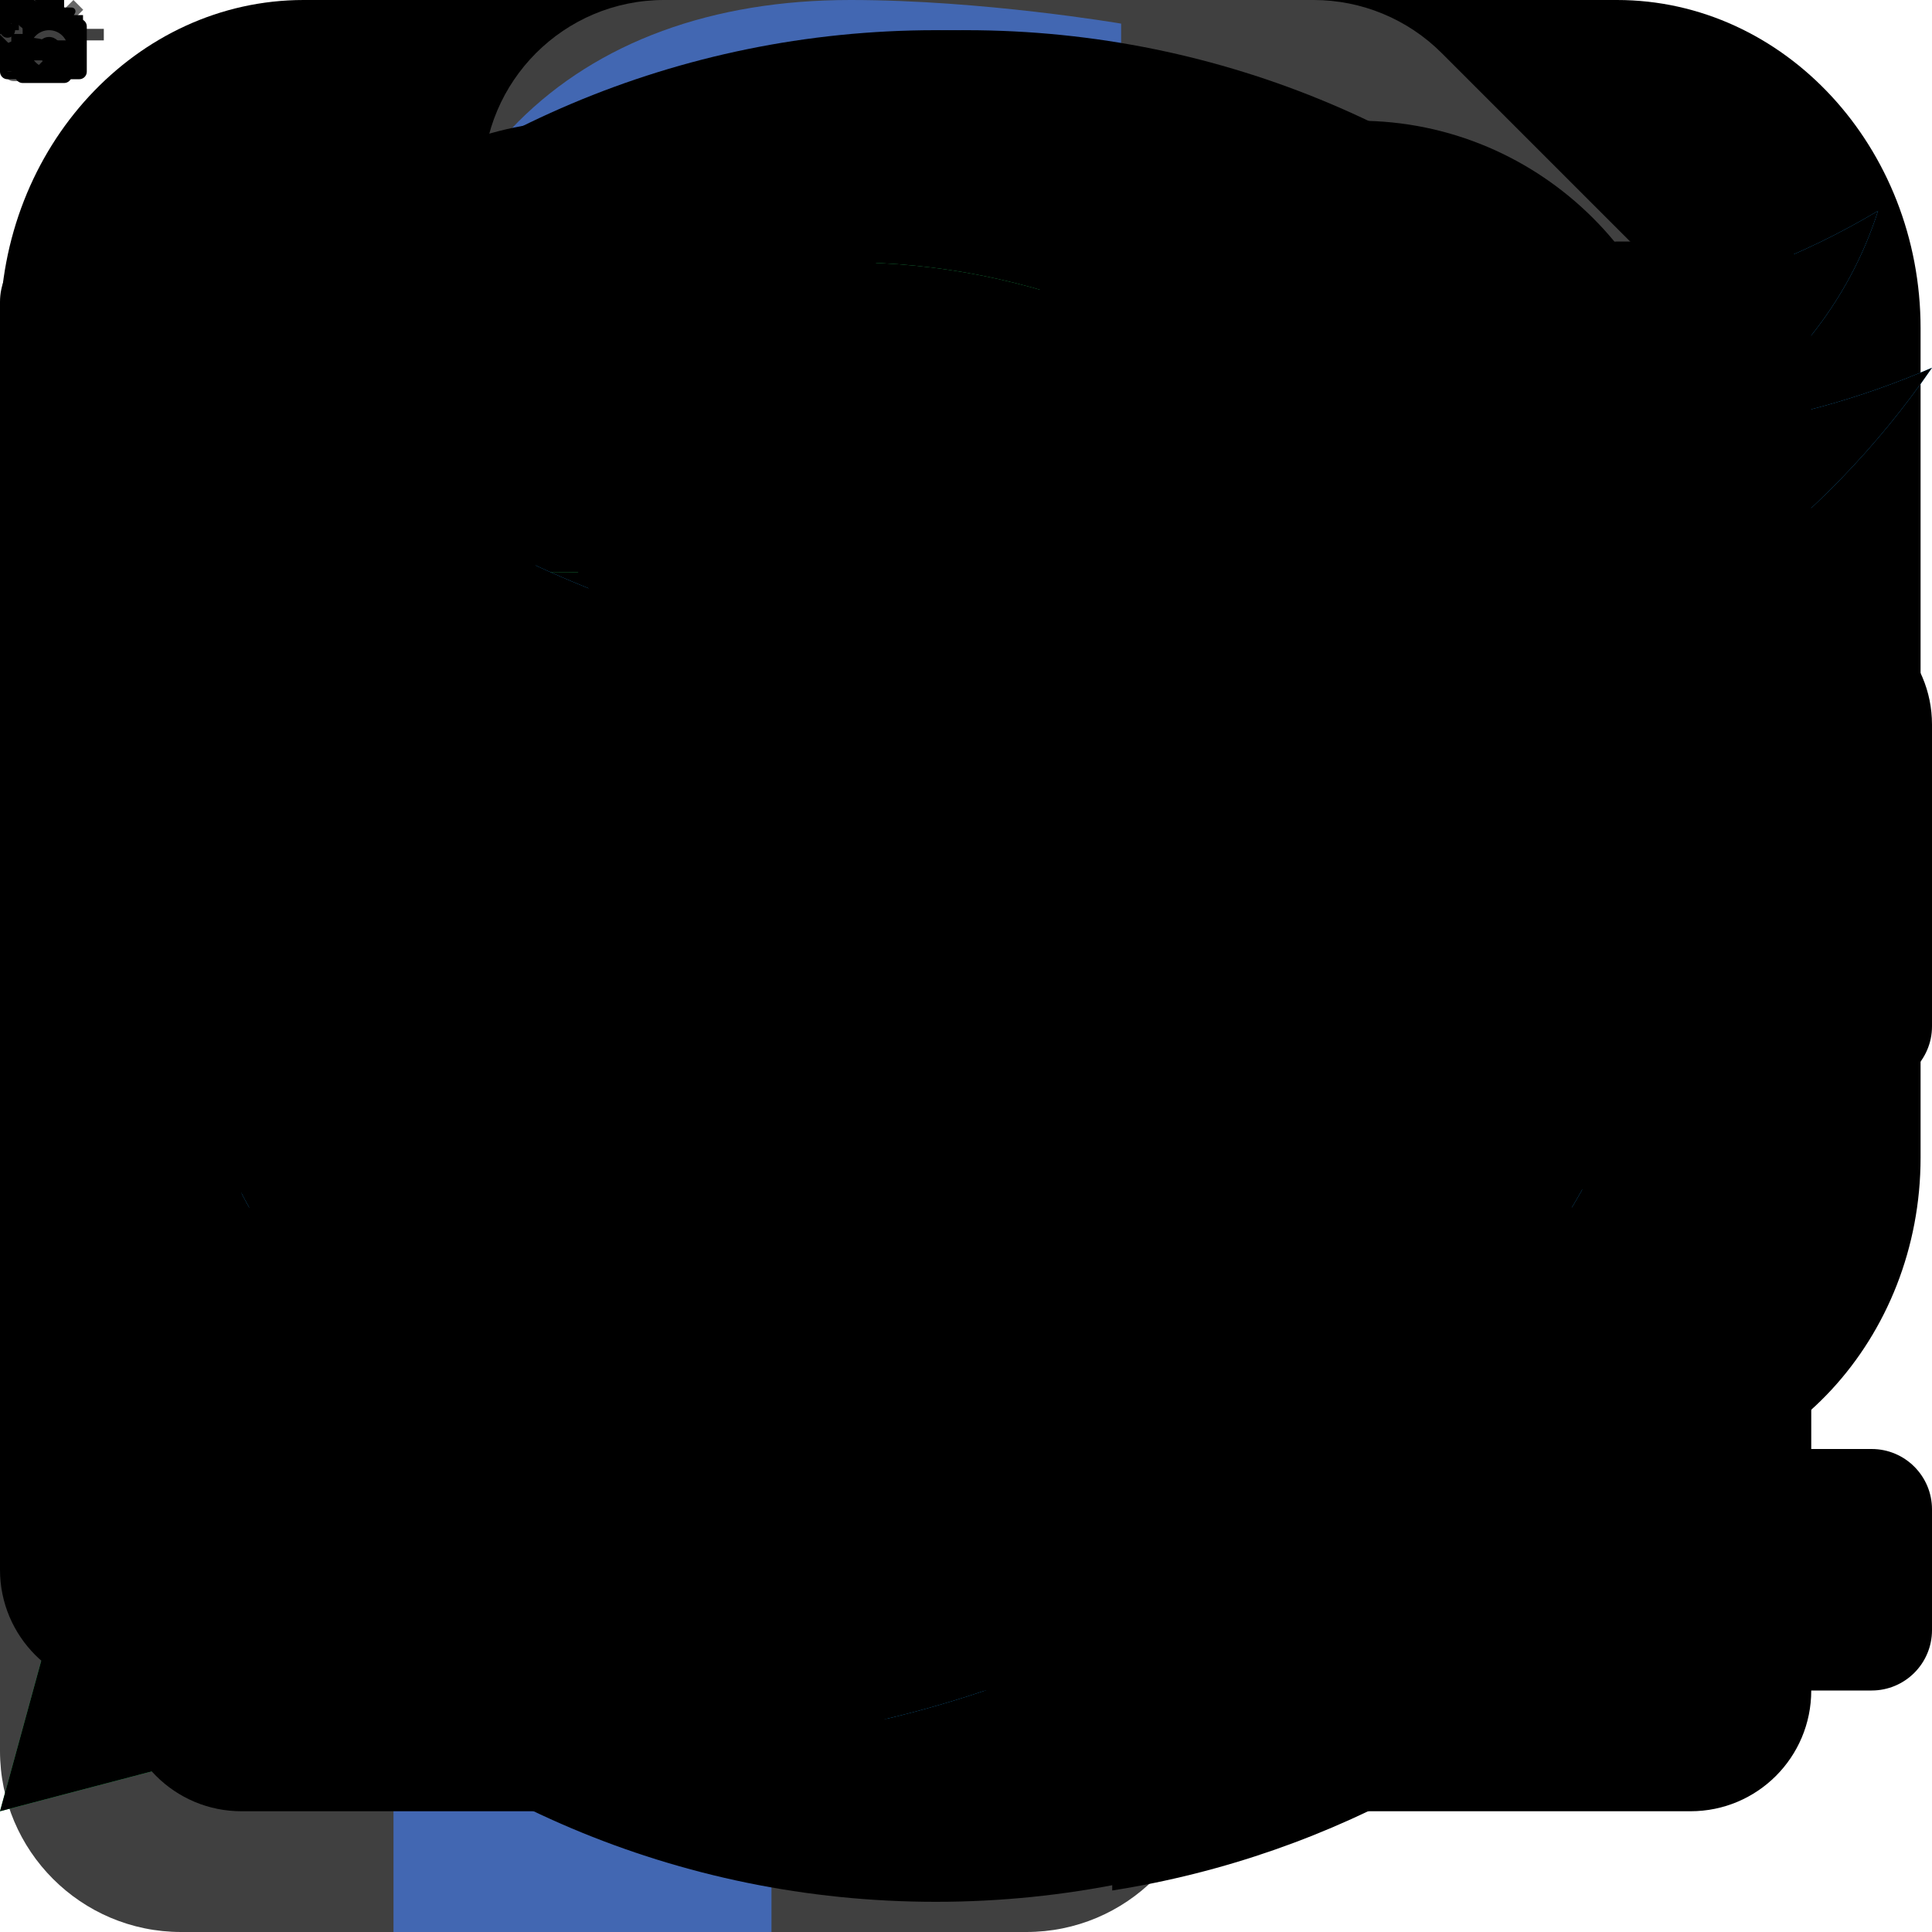
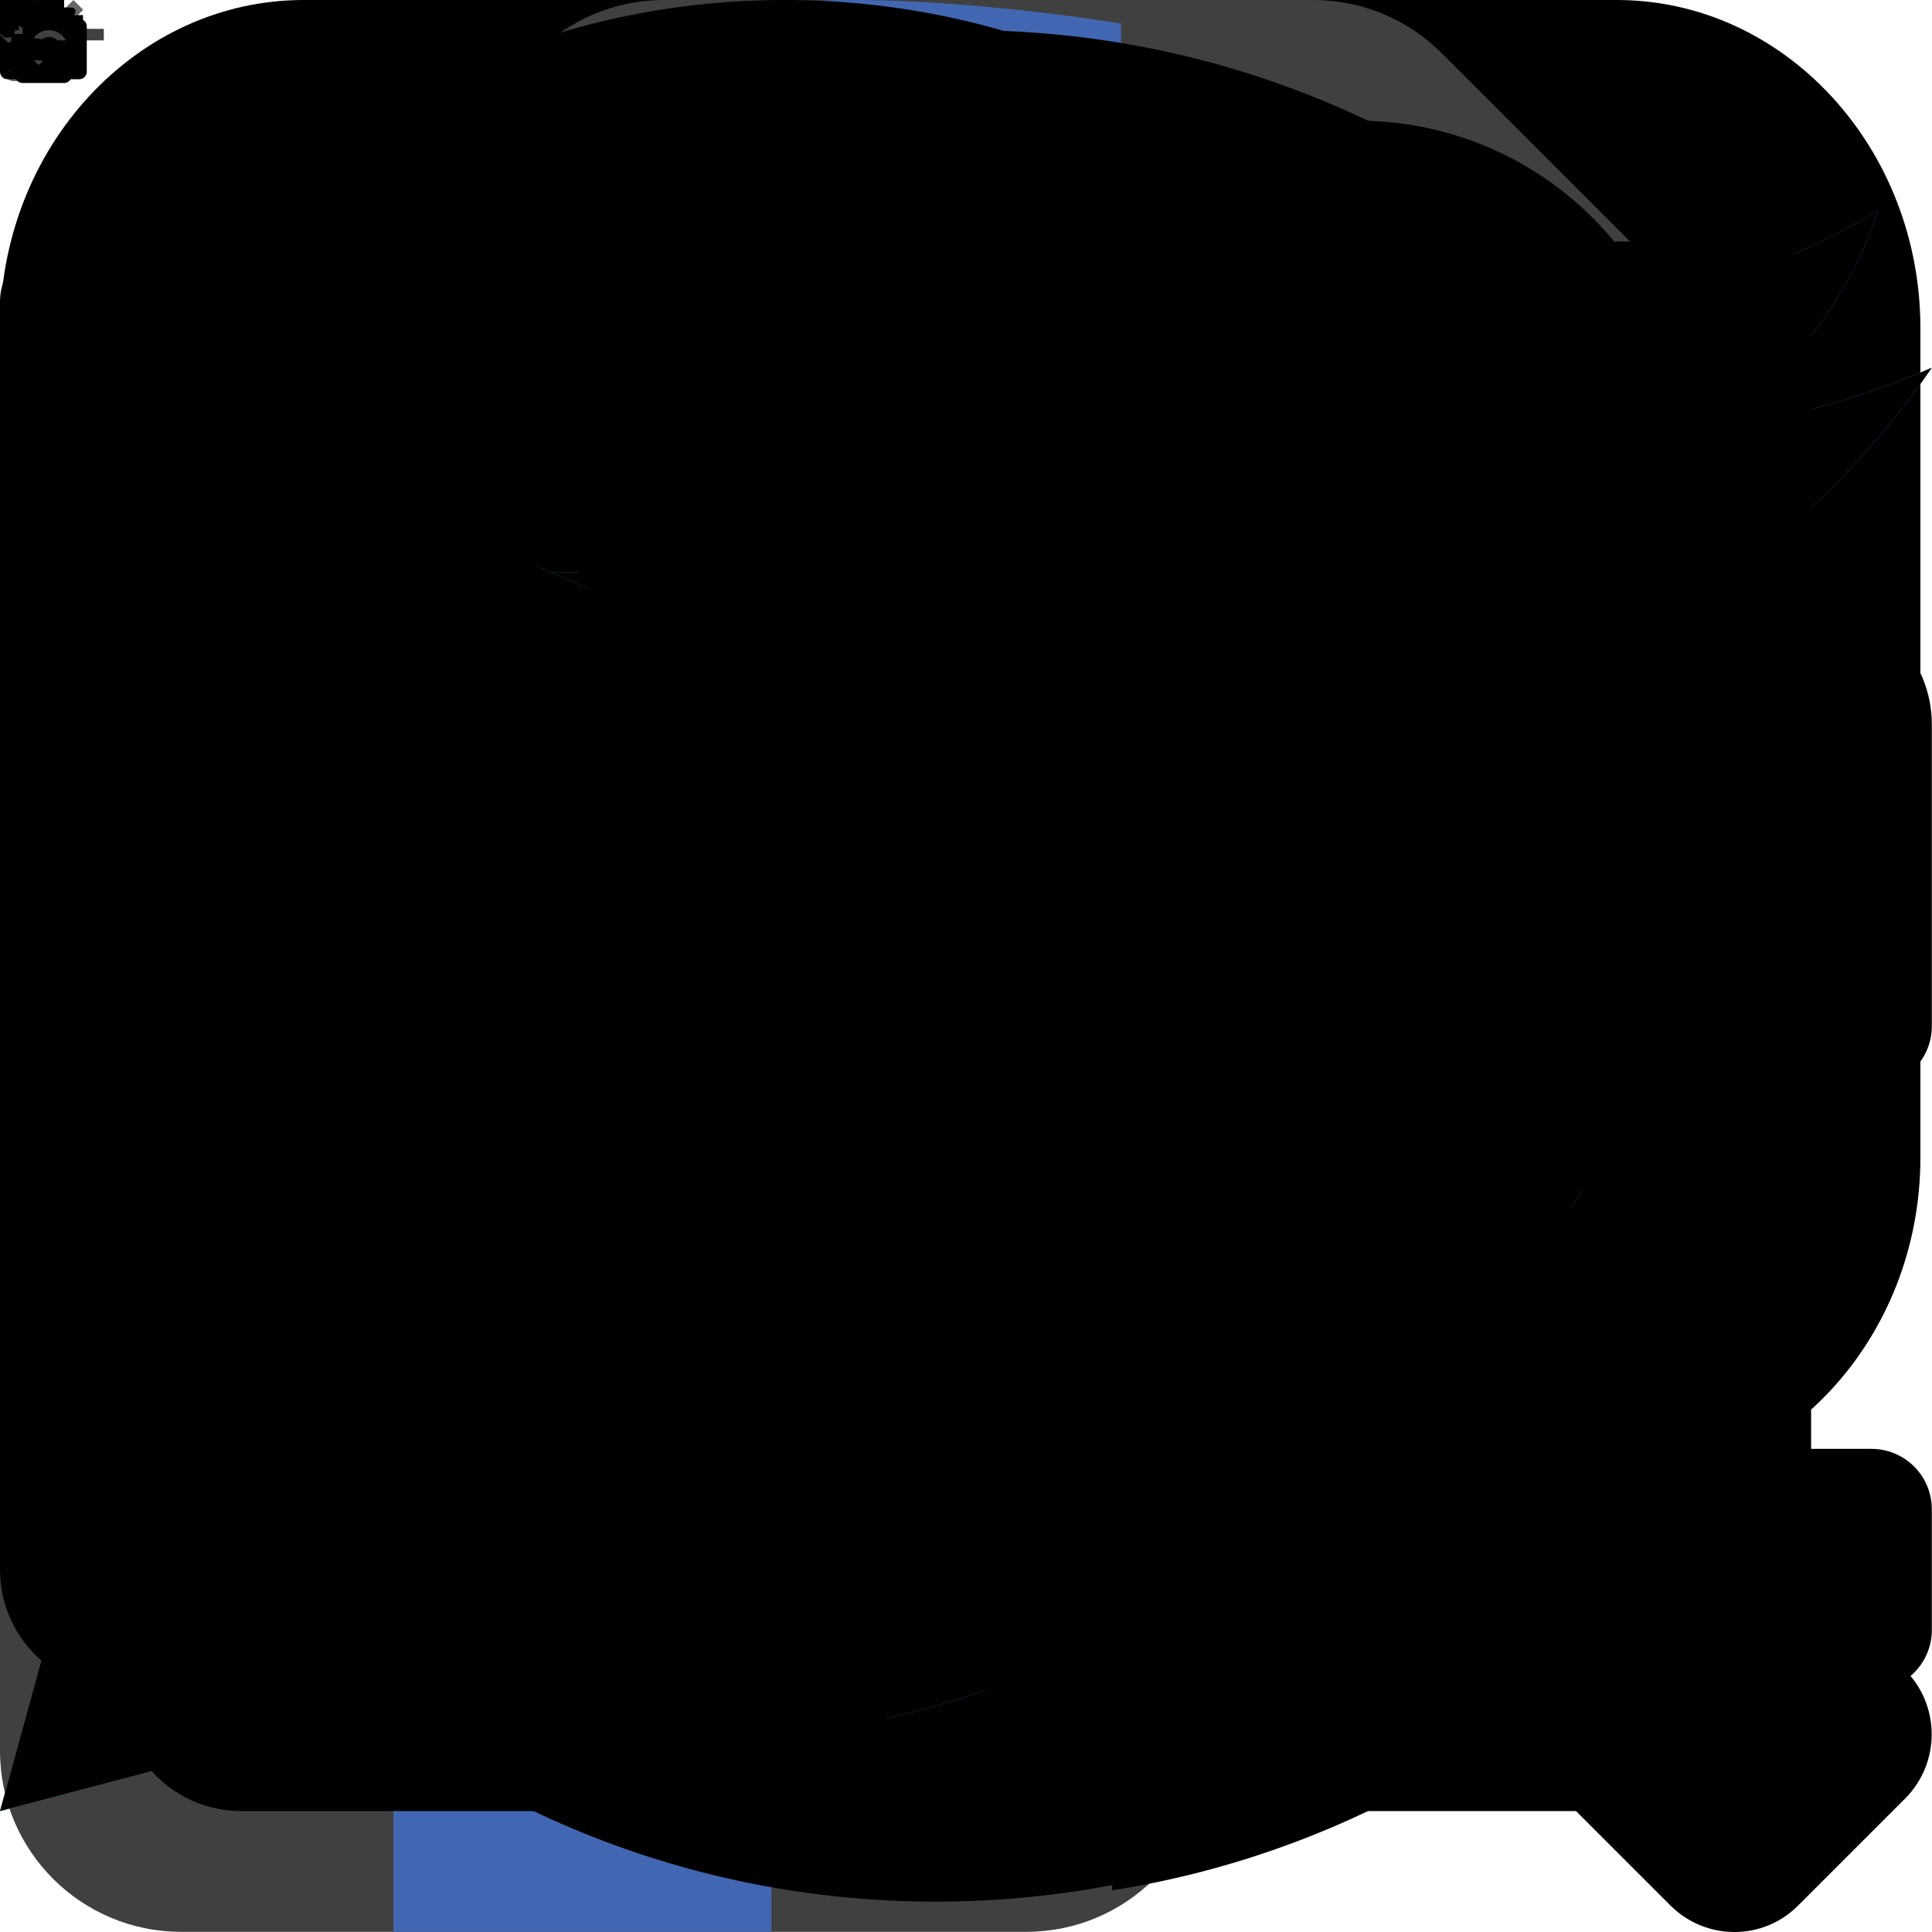
<svg xmlns="http://www.w3.org/2000/svg">
  <path id="pencil" d="M3,17.25V21H6.75L17.81,9.94,14.06,6.19ZM20.71,7.04a1,1,0,0,0,0-1.41L18.37,3.29a1,1,0,0,0-1.41,0L15.13,5.12l3.75,3.75,1.83-1.83Z" transform="translate(-3 -2.998)" />
  <path id="star" d="M12,17.27,18.18,21l-1.64-7.03L22,9.24l-7.19-.61L12,2,9.19,8.63,2,9.24l5.46,4.73L5.82,21Z" transform="translate(-2 -2)" />
  <path id="productIcon" d="M20,6H17.82A2.993,2.993,0,0,0,12.5,3.35l-.5.67-.5-.68A2.994,2.994,0,0,0,6.18,6H4A1.985,1.985,0,0,0,2.01,8L2,19a1.993,1.993,0,0,0,2,2H20a1.993,1.993,0,0,0,2-2V8A1.993,1.993,0,0,0,20,6ZM15,4a1,1,0,1,1-1,1A1,1,0,0,1,15,4ZM9,4A1,1,0,1,1,8,5,1,1,0,0,1,9,4ZM20,19H4V17H20Zm0-5H4V8H9.08L7,10.83,8.62,12,11,8.76,12,7.4l1,1.36L15.38,12,17,10.83,14.92,8H20Z" transform="translate(-2 -2)" />
  <path id="order" d="M7,18a2,2,0,1,0,2,2A2,2,0,0,0,7,18ZM1,2V4H3l3.6,7.59L5.25,14.04A1.933,1.933,0,0,0,5,15a2.006,2.006,0,0,0,2,2H19V15H7.42a.248.248,0,0,1-.25-.25l.03-.12L8.1,13h7.45a1.991,1.991,0,0,0,1.75-1.03l3.58-6.49A.977.977,0,0,0,21,5a1,1,0,0,0-1-1H5.21L4.27,2H1ZM17,18a2,2,0,1,0,2,2A2,2,0,0,0,17,18Z" transform="translate(-1 -2)" />
  <g id="categories" data-name="Group 320" transform="translate(2 0.734)">
    <g id="Group_321" data-name="Group 321" transform="translate(-110 -55)">
      <path id="" d="M3,9H1V20a1.993,1.993,0,0,0,2,2H17a1.993,1.993,0,0,0,2-2H3ZM18,5V3a1.993,1.993,0,0,0-2-2H12a1.993,1.993,0,0,0-2,2V5H5V16a1.993,1.993,0,0,0,2,2H21a1.993,1.993,0,0,0,2-2V5ZM12,3h4V5H12Zm0,12V8l5.5,3Z" transform="translate(107 53.266)" />
    </g>
  </g>
  <path id="report" d="M12,2A10,10,0,1,0,22,12,10,10,0,0,0,12,2Zm1,15H11V11h2Zm0-8H11V7h2Z" transform="translate(-2 -2)" />
  <path id="message" data-name="Union 11" d="M11.875,15.438H5.938l2.171-2.376h7.329a1.187,1.187,0,0,0,1.187-1.187V4.751h1.187A1.187,1.187,0,0,1,19,5.938v8.312a1.188,1.188,0,0,1-1.187,1.188H15.438V19ZM3.562,10.687H1.187A1.188,1.188,0,0,1,0,9.5V1.187A1.188,1.188,0,0,1,1.187,0H13.062a1.188,1.188,0,0,1,1.187,1.187V9.5a1.187,1.187,0,0,1-1.187,1.187H7.125L3.562,14.249Z" />
  <path id="profile" d="M18.147,12.159a7.21,7.21,0,0,0,.065-.907,7.211,7.211,0,0,0-.065-.907L20.1,8.819a.467.467,0,0,0,.111-.592l-1.85-3.2a.465.465,0,0,0-.564-.2l-2.3.925a6.76,6.76,0,0,0-1.564-.907l-.352-2.452A.451.451,0,0,0,13.123,2h-3.7a.451.451,0,0,0-.453.389L8.617,4.84a7.108,7.108,0,0,0-1.564.907l-2.3-.925a.451.451,0,0,0-.564.2l-1.85,3.2a.456.456,0,0,0,.111.592L4.4,10.346a7.338,7.338,0,0,0-.065.907,7.338,7.338,0,0,0,.065.907L2.446,13.686a.467.467,0,0,0-.111.592l1.85,3.2a.465.465,0,0,0,.564.2l2.3-.925a6.76,6.76,0,0,0,1.564.907l.352,2.452a.451.451,0,0,0,.453.389h3.7a.451.451,0,0,0,.453-.389l.352-2.452a7.109,7.109,0,0,0,1.564-.907l2.3.925a.451.451,0,0,0,.564-.2l1.85-3.2a.467.467,0,0,0-.111-.592Zm-6.875,2.332a3.238,3.238,0,1,1,3.238-3.238A3.242,3.242,0,0,1,11.273,14.491Z" transform="translate(-2.271 -2)" />
  <path id="logout" d="M12.444,3H10.556v9.444h1.889Zm4.562,2.049L15.665,6.391A6.536,6.536,0,0,1,18.111,11.5,6.611,6.611,0,1,1,7.326,6.381L5.994,5.049A8.492,8.492,0,1,0,20,11.5,8.436,8.436,0,0,0,17.006,5.049Z" transform="translate(-3 -3)" />
  <path id="addProduct" d="M16,8H14v3H11v2h3v3h2V13h3V11H16ZM15,3a9,9,0,1,0,9,9A9.014,9.014,0,0,0,15,3Zm0,16a7,7,0,1,1,7-7A7.008,7.008,0,0,1,15,19Z" transform="translate(-6 -3)" />
  <path id="visitShop" d="M20,4H4V6H20Zm1,10V12L20,7H4L3,12v2H4v6H14V14h4v6h2V14Zm-9,4H6V14h6Z" transform="translate(-3 -4)" />
  <g id="chipDelete" data-name="Icon / Cancel / Filled" opacity="0.5">
    <rect id="Box" />
    <path id="Icon_Cancel_Dark" data-name="Icon / Cancel / Dark" d="M151.389-13.6l-.989.989-2.511-2.511-2.511,2.511-.989-.989,2.511-2.511-2.511-2.511.989-.989,2.511,2.511,2.511-2.511.989.989-2.511,2.511Zm-3.5-9.511a7,7,0,0,0-7,7,7,7,0,0,0,7,7,7,7,0,0,0,7-7,7,7,0,0,0-7-7Z" transform="translate(-140.889 23.111)" fill-rule="evenodd" />
  </g>
  <path id="times" d="M19,6.41,17.59,5,12,10.59,6.41,5,5,6.41,10.59,12,5,17.59,6.41,19,12,13.41,17.59,19,19,17.59,13.41,12Z" transform="translate(-5 -5)" />
  <path id="arrowDown" d="M19.459,0,11.025,8.416,2.591,0,0,2.591,11.025,13.616,22.05,2.591Z" fill="rgba(0,0,0,0.6)" />
  <path id="mapPlace" d="M12,2A7,7,0,0,0,5,9c0,5.25,7,13,7,13s7-7.75,7-13A7,7,0,0,0,12,2Zm0,9.5A2.5,2.5,0,1,1,14.5,9,2.5,2.5,0,0,1,12,11.5Z" transform="translate(-5 -2)" />
  <path id="copy" d="M16,1H4A2.006,2.006,0,0,0,2,3V17H4V3H16Zm3,4H8A2.006,2.006,0,0,0,6,7V21a2.006,2.006,0,0,0,2,2H19a2.006,2.006,0,0,0,2-2V7A2.006,2.006,0,0,0,19,5Zm0,16H8V7H19Z" transform="translate(-2 -1)" />
  <path id="email" d="M16.457,4H3.606a1.6,1.6,0,0,0-1.6,1.606L2,15.244A1.611,1.611,0,0,0,3.606,16.85h12.85a1.611,1.611,0,0,0,1.606-1.606V5.606A1.611,1.611,0,0,0,16.457,4Zm0,3.213-6.425,4.016L3.606,7.213V5.606l6.425,4.016,6.425-4.016Z" fill="rgba(0,0,0,0.6)" transform="translate(-2 -4)" />
  <path id="phone" d="M5.694,8.8A11.276,11.276,0,0,0,10.6,13.7l1.638-1.638A.74.74,0,0,1,13,11.887a8.491,8.491,0,0,0,2.657.424.747.747,0,0,1,.744.744v2.6a.747.747,0,0,1-.744.744A12.653,12.653,0,0,1,3,3.744.747.747,0,0,1,3.744,3H6.349a.747.747,0,0,1,.744.744A8.456,8.456,0,0,0,7.518,6.4a.747.747,0,0,1-.186.759Z" fill="rgba(0,0,0,0.6)" transform="translate(-3 -3)" />
  <path id="visibilityOff" d="M12,7a5,5,0,0,1,5,5,4.853,4.853,0,0,1-.36,1.83l2.92,2.92A11.817,11.817,0,0,0,22.99,12a11.827,11.827,0,0,0-11-7.5,11.645,11.645,0,0,0-3.98.7l2.16,2.16A4.853,4.853,0,0,1,12,7ZM2,4.27,4.28,6.55l.46.46A11.8,11.8,0,0,0,1,12a11.822,11.822,0,0,0,15.38,6.66l.42.42L19.73,22,21,20.73,3.27,3ZM7.53,9.8l1.55,1.55A2.821,2.821,0,0,0,9,12a3,3,0,0,0,3,3,2.821,2.821,0,0,0,.65-.08l1.55,1.55A4.967,4.967,0,0,1,7.53,9.8Zm4.31-.78,3.15,3.15.02-.16a3,3,0,0,0-3-3Z" transform="translate(-1 -3)" />
  <path id="delete" d="M6.194,22.111A2.4,2.4,0,0,0,8.583,24.5h9.556a2.4,2.4,0,0,0,2.389-2.389V7.778H6.194Zm2.938-8.5,1.684-1.684,2.544,2.532,2.532-2.532,1.684,1.684-2.532,2.532,2.532,2.532-1.684,1.684-2.532-2.532-2.532,2.532L9.145,18.671l2.532-2.532Zm8.409-9.412L16.347,3H10.375L9.181,4.194H5V6.583H21.722V4.194Z" transform="translate(-5 -3)" fill="rgba(0,0,0,0.6)" />
  <path id="rightArrow" d="M10,6,8.59,7.41,13.17,12,8.59,16.59,10,18l6-6Z" transform="translate(-8.59 -6)" />
  <path id="leftArrow" d="M15.41,16.09,10.83,11.5l4.58-4.59L14,5.5l-6,6,6,6Z" transform="translate(-8 -5.5)" />
  <path id="backSpace" d="M30.512,13.642H8.854l5.472-5.487L12.171,6,3,15.171l9.171,9.171,2.155-2.155L8.854,16.7H30.512Z" transform="translate(-3 -6)" fill="#404040" />
  <path id="camera" d="M3,4V1H5V4H8V6H5V9H3V6H0V4Zm3,6V7H9V4h7l1.83,2H21a2.006,2.006,0,0,1,2,2V20a2.006,2.006,0,0,1-2,2H5a2.006,2.006,0,0,1-2-2V10Zm7,9a5,5,0,1,0-5-5A5,5,0,0,0,13,19ZM9.8,14A3.2,3.2,0,1,0,13,10.8,3.2,3.2,0,0,0,9.8,14Z" transform="translate(0 -1)" />
  <path id="verticalElipsis" d="M12,8a2,2,0,1,0-2-2A2.006,2.006,0,0,0,12,8Zm0,2a2,2,0,1,0,2,2A2.006,2.006,0,0,0,12,10Zm0,6a2,2,0,1,0,2,2A2.006,2.006,0,0,0,12,16Z" transform="translate(-10 -4)" />
  <path id="globe" d="M248 8C111.03 8 0 119.03 0 256s111.03 248 248 248 248-111.03 248-248S384.97 8 248 8zm160 215.5v6.93c0 5.87-3.32 11.24-8.57 13.86l-15.39 7.7a15.485 15.485 0 0 1-15.53-.97l-18.21-12.14a15.52 15.52 0 0 0-13.5-1.81l-2.65.88c-9.7 3.23-13.66 14.79-7.99 23.3l13.24 19.86c2.87 4.31 7.71 6.9 12.89 6.9h8.21c8.56 0 15.5 6.94 15.5 15.5v11.34c0 3.35-1.09 6.62-3.1 9.3l-18.74 24.98c-1.42 1.9-2.39 4.1-2.83 6.43l-4.3 22.83c-.62 3.29-2.29 6.29-4.76 8.56a159.608 159.608 0 0 0-25 29.16l-13.03 19.55a27.756 27.756 0 0 1-23.09 12.36c-10.51 0-20.12-5.94-24.82-15.34a78.902 78.902 0 0 1-8.33-35.29V367.5c0-8.56-6.94-15.5-15.5-15.5h-25.88c-14.49 0-28.38-5.76-38.63-16a54.659 54.659 0 0 1-16-38.63v-14.06c0-17.19 8.1-33.38 21.85-43.7l27.58-20.69a54.663 54.663 0 0 1 32.78-10.93h.89c8.48 0 16.85 1.97 24.43 5.77l14.72 7.36c3.68 1.84 7.93 2.14 11.83.84l47.31-15.77c6.33-2.11 10.6-8.03 10.6-14.7 0-8.56-6.94-15.5-15.5-15.5h-10.09c-4.11 0-8.05-1.63-10.96-4.54l-6.92-6.92a15.493 15.493 0 0 0-10.96-4.54H199.5c-8.56 0-15.5-6.94-15.5-15.5v-4.4c0-7.11 4.84-13.31 11.74-15.04l14.45-3.61c3.74-.94 7-3.23 9.14-6.44l8.08-12.11c2.87-4.31 7.71-6.9 12.89-6.9h24.21c8.56 0 15.5-6.94 15.5-15.5v-21.7C359.23 71.63 422.86 131.02 441.93 208H423.5c-8.56 0-15.5 6.94-15.5 15.5z" />
  <path id="plusSign" d="M416 208H272V64c0-17.67-14.33-32-32-32h-32c-17.67 0-32 14.33-32 32v144H32c-17.67 0-32 14.33-32 32v32c0 17.67 14.33 32 32 32h144v144c0 17.67 14.33 32 32 32h32c17.67 0 32-14.33 32-32V304h144c17.67 0 32-14.33 32-32v-32c0-17.67-14.33-32-32-32z" />
  <g id="bigCheckBox">
    <path d="m159.988 318.582c-3.988 4.012-9.43 6.25-15.082 6.25s-11.094-2.238-15.082-6.25l-120.449-120.469c-12.5-12.5-12.5-32.77 0-45.246l15.082-15.086c12.504-12.5 32.75-12.5 45.25 0l75.199 75.203 203.199-203.203c12.504-12.5 32.77-12.5 45.25 0l15.082 15.086c12.5 12.5 12.5 32.766 0 45.246zm0 0" />
  </g>
  <g id="followers">
    <path d="m197.573 188.379h-6.15c-35.801 0-65.108 28.328-66.681 63.748h139.512c-1.577-35.416-30.883-63.748-66.681-63.748z" />
    <path d="m428.513 0h-348.031c-44.366 0-80.461 39.036-80.461 87.019v219.758c0 47.982 36.095 87.018 80.461 87.018h104.492l56.241 107.171c2.591 4.937 7.706 8.03 13.282 8.03s10.691-3.093 13.282-8.03l56.241-107.171h104.492c44.366 0 80.461-39.036 80.461-87.018v-219.758c.001-47.983-36.094-87.019-80.46-87.019zm-161.193 282.128h-145.645c-14.888 0-27-12.112-27-27 0-40.134 24.565-74.635 59.448-89.266-10.311-10.331-16.695-24.581-16.695-40.295 0-31.468 25.601-57.07 57.069-57.07s57.069 25.602 57.069 57.07c0 15.714-6.385 29.964-16.695 40.295 34.883 14.63 59.448 49.131 59.448 89.265.001 14.888-12.111 27.001-26.999 27.001zm129.796-24.774c0 6.353-7.742 9.529-15.485 9.529-7.742 0-15.485-3.177-15.485-9.529v-101.053l-5.758 3.574c-1.786 1.191-3.573 1.588-4.963 1.588-5.758 0-9.729-6.155-9.729-12.309 0-4.169 1.787-8.14 5.758-10.522l26.206-15.882c1.589-.993 3.574-1.39 5.758-1.39 6.353 0 13.698 3.772 13.698 9.728z" />
    <path d="m194.498 152.637c14.926 0 27.069-12.143 27.069-27.07 0-14.926-12.144-27.07-27.069-27.07s-27.069 12.144-27.069 27.07c-.001 14.927 12.143 27.07 27.069 27.07z" />
  </g>
  <path id="copyIcon" fill="rgba(64, 64, 64, 1)" d="M433.941 65.941l-51.882-51.882A48 48 0 0 0 348.118 0H176c-26.51 0-48 21.49-48 48v48H48c-26.51 0-48 21.49-48 48v320c0 26.51 21.49 48 48 48h224c26.51 0 48-21.49 48-48v-48h80c26.51 0 48-21.49 48-48V99.882a48 48 0 0 0-14.059-33.941zM266 464H54a6 6 0 0 1-6-6V150a6 6 0 0 1 6-6h74v224c0 26.51 21.49 48 48 48h96v42a6 6 0 0 1-6 6zm128-96H182a6 6 0 0 1-6-6V54a6 6 0 0 1 6-6h106v88c0 13.255 10.745 24 24 24h88v202a6 6 0 0 1-6 6zm6-256h-64V48h9.632c1.591 0 3.117.632 4.243 1.757l48.368 48.368a6 6 0 0 1 1.757 4.243V112z" />
  <g id="facebookIcon">
    <path fill="#4267B2" d="M279.14 288l14.22-92.66h-88.91v-60.13c0-25.35 12.42-50.06 52.24-50.06h40.42V6.26S260.43 0 225.36 0c-73.22 0-121.08 44.38-121.08 124.72v70.62H22.89V288h81.39v224h100.17V288z" />
  </g>
  <path id="facebookRoundIcon" d="M504 256C504 119 393 8 256 8S8 119 8 256c0 123.78 90.69 226.38 209.25 245V327.69h-63V256h63v-54.64c0-62.15 37-96.48 93.67-96.48 27.14 0 55.52 4.84 55.52 4.84v61h-31.28c-30.8 0-40.41 19.12-40.41 38.73V256h68.78l-11 71.69h-57.78V501C413.31 482.38 504 379.78 504 256z" />
  <path id="whatsappIcon" fill="#25D366" d="M380.9 97.1C339 55.1 283.2 32 223.9 32c-122.4 0-222 99.6-222 222 0 39.1 10.2 77.3 29.6 111L0 480l117.7-30.9c32.4 17.7 68.9 27 106.1 27h.1c122.3 0 224.1-99.6 224.1-222 0-59.3-25.2-115-67.1-157zm-157 341.6c-33.2 0-65.7-8.9-94-25.7l-6.7-4-69.8 18.3L72 359.2l-4.4-7c-18.5-29.4-28.2-63.3-28.2-98.2 0-101.7 82.8-184.5 184.6-184.5 49.3 0 95.6 19.2 130.4 54.1 34.8 34.9 56.2 81.2 56.1 130.5 0 101.8-84.9 184.6-186.6 184.6zm101.2-138.2c-5.5-2.8-32.8-16.2-37.9-18-5.1-1.9-8.8-2.8-12.5 2.8-3.7 5.6-14.3 18-17.6 21.8-3.2 3.7-6.5 4.2-12 1.4-32.6-16.3-54-29.1-75.5-66-5.7-9.8 5.7-9.1 16.3-30.3 1.8-3.7.9-6.9-.5-9.7-1.4-2.8-12.5-30.1-17.1-41.2-4.5-10.8-9.1-9.3-12.5-9.5-3.2-.2-6.9-.2-10.6-.2-3.7 0-9.7 1.4-14.8 6.9-5.1 5.6-19.4 19-19.4 46.3 0 27.3 19.9 53.7 22.6 57.4 2.8 3.7 39.1 59.7 94.8 83.8 35.2 15.2 49 16.5 66.6 13.9 10.7-1.6 32.8-13.4 37.4-26.4 4.6-13 4.6-24.1 3.2-26.4-1.3-2.5-5-3.9-10.5-6.6z" />
  <path id="whatsappIcon2" d="M380.9 97.1C339 55.1 283.2 32 223.9 32c-122.4 0-222 99.6-222 222 0 39.1 10.2 77.3 29.6 111L0 480l117.7-30.9c32.4 17.7 68.9 27 106.1 27h.1c122.3 0 224.1-99.6 224.1-222 0-59.3-25.2-115-67.1-157zm-157 341.6c-33.2 0-65.7-8.9-94-25.7l-6.7-4-69.8 18.3L72 359.2l-4.4-7c-18.5-29.4-28.2-63.3-28.2-98.2 0-101.7 82.8-184.5 184.6-184.5 49.3 0 95.6 19.2 130.4 54.1 34.8 34.9 56.2 81.2 56.1 130.5 0 101.8-84.9 184.6-186.6 184.6zm101.2-138.2c-5.5-2.8-32.8-16.2-37.9-18-5.1-1.9-8.8-2.8-12.5 2.8-3.7 5.6-14.3 18-17.6 21.8-3.2 3.7-6.5 4.2-12 1.4-32.6-16.3-54-29.1-75.5-66-5.7-9.8 5.7-9.1 16.3-30.3 1.8-3.7.9-6.9-.5-9.7-1.4-2.8-12.5-30.1-17.1-41.2-4.5-10.8-9.1-9.3-12.5-9.5-3.2-.2-6.9-.2-10.6-.2-3.7 0-9.7 1.4-14.8 6.9-5.1 5.6-19.4 19-19.4 46.3 0 27.3 19.9 53.7 22.6 57.4 2.8 3.7 39.1 59.7 94.8 83.8 35.2 15.2 49 16.5 66.6 13.9 10.7-1.6 32.8-13.4 37.4-26.4 4.6-13 4.6-24.1 3.2-26.4-1.3-2.5-5-3.9-10.5-6.6z" />
  <path id="twitterIcon" fill="#1DA1F2" d="M459.37 151.716c.325 4.548.325 9.097.325 13.645 0 138.72-105.583 298.558-298.558 298.558-59.452 0-114.68-17.219-161.137-47.106 8.447.974 16.568 1.299 25.34 1.299 49.055 0 94.213-16.568 130.274-44.832-46.132-.975-84.792-31.188-98.112-72.772 6.498.974 12.995 1.624 19.818 1.624 9.421 0 18.843-1.3 27.614-3.573-48.081-9.747-84.143-51.98-84.143-102.985v-1.299c13.969 7.797 30.214 12.67 47.431 13.319-28.264-18.843-46.781-51.005-46.781-87.391 0-19.492 5.197-37.36 14.294-52.954 51.655 63.675 129.3 105.258 216.365 109.807-1.624-7.797-2.599-15.918-2.599-24.04 0-57.828 46.782-104.934 104.934-104.934 30.213 0 57.502 12.67 76.67 33.137 23.715-4.548 46.456-13.32 66.599-25.34-7.798 24.366-24.366 44.833-46.132 57.827 21.117-2.273 41.584-8.122 60.426-16.243-14.292 20.791-32.161 39.308-52.628 54.253z" />
  <path id="twitterIcon2" d="M459.37 151.716c.325 4.548.325 9.097.325 13.645 0 138.72-105.583 298.558-298.558 298.558-59.452 0-114.68-17.219-161.137-47.106 8.447.974 16.568 1.299 25.34 1.299 49.055 0 94.213-16.568 130.274-44.832-46.132-.975-84.792-31.188-98.112-72.772 6.498.974 12.995 1.624 19.818 1.624 9.421 0 18.843-1.3 27.614-3.573-48.081-9.747-84.143-51.98-84.143-102.985v-1.299c13.969 7.797 30.214 12.67 47.431 13.319-28.264-18.843-46.781-51.005-46.781-87.391 0-19.492 5.197-37.36 14.294-52.954 51.655 63.675 129.3 105.258 216.365 109.807-1.624-7.797-2.599-15.918-2.599-24.04 0-57.828 46.782-104.934 104.934-104.934 30.213 0 57.502 12.67 76.67 33.137 23.715-4.548 46.456-13.32 66.599-25.34-7.798 24.366-24.366 44.833-46.132 57.827 21.117-2.273 41.584-8.122 60.426-16.243-14.292 20.791-32.161 39.308-52.628 54.253z" />
  <path id="dashboard" d="M332.8 320h38.4c6.4 0 12.8-6.4 12.8-12.8V172.8c0-6.4-6.4-12.8-12.8-12.8h-38.4c-6.4 0-12.8 6.4-12.8 12.8v134.4c0 6.4 6.4 12.8 12.8 12.8zm96 0h38.4c6.4 0 12.8-6.4 12.8-12.8V76.8c0-6.4-6.4-12.8-12.8-12.8h-38.4c-6.4 0-12.8 6.4-12.8 12.8v230.4c0 6.4 6.4 12.8 12.8 12.8zm-288 0h38.4c6.4 0 12.8-6.4 12.8-12.8v-70.4c0-6.4-6.4-12.8-12.8-12.8h-38.4c-6.4 0-12.8 6.4-12.8 12.8v70.4c0 6.4 6.4 12.8 12.8 12.8zm96 0h38.4c6.4 0 12.8-6.4 12.8-12.8V108.8c0-6.4-6.4-12.8-12.8-12.8h-38.4c-6.4 0-12.8 6.4-12.8 12.8v198.4c0 6.4 6.4 12.8 12.8 12.8zM496 384H64V80c0-8.84-7.16-16-16-16H16C7.16 64 0 71.16 0 80v336c0 17.67 14.33 32 32 32h464c8.84 0 16-7.16 16-16v-32c0-8.84-7.16-16-16-16z" />
  <path id="bigGift" d="M32 448c0 17.7 14.3 32 32 32h160V320H32v128zm256 32h160c17.7 0 32-14.3 32-32V320H288v160zm192-320h-42.1c6.2-12.1 10.1-25.5 10.1-40 0-48.5-39.5-88-88-88-41.6 0-68.5 21.3-103 68.3-34.5-47-61.4-68.3-103-68.3-48.5 0-88 39.5-88 88 0 14.5 3.8 27.9 10.1 40H32c-17.7 0-32 14.3-32 32v80c0 8.8 7.2 16 16 16h480c8.8 0 16-7.2 16-16v-80c0-17.7-14.3-32-32-32zm-326.1 0c-22.1 0-40-17.9-40-40s17.9-40 40-40c19.9 0 34.6 3.3 86.1 80h-86.1zm206.1 0h-86.1c51.4-76.5 65.7-80 86.1-80 22.1 0 40 17.9 40 40s-17.9 40-40 40z" />
  <path id="bigSmile" d="M248 8C111 8 0 119 0 256s111 248 248 248 248-111 248-248S385 8 248 8zm0 448c-110.3 0-200-89.7-200-200S137.7 56 248 56s200 89.7 200 200-89.7 200-200 200zm-80-216c17.7 0 32-14.3 32-32s-14.3-32-32-32-32 14.3-32 32 14.3 32 32 32zm160 0c17.7 0 32-14.3 32-32s-14.3-32-32-32-32 14.3-32 32 14.3 32 32 32zm4 72.6c-20.8 25-51.5 39.4-84 39.4s-63.2-14.3-84-39.4c-8.5-10.2-23.7-11.5-33.8-3.1-10.2 8.5-11.5 23.6-3.1 33.8 30 36 74.1 56.6 120.9 56.6s90.9-20.6 120.9-56.6c8.5-10.2 7.1-25.3-3.1-33.8-10.1-8.4-25.3-7.1-33.8 3.1z" />
  <path id="naira" d="M477.832,274.28h-67.743v-65.106h67.743c10.179,0,18.43-8.243,18.43-18.424c0-10.182-8.251-18.43-18.43-18.43h-67.743   V81.982c0-13.187-2.606-22.866-7.743-28.762c-4.882-5.609-11.301-8.219-20.19-8.219c-8.482,0-14.659,2.592-19.447,8.166   c-5.077,5.902-7.654,15.599-7.654,28.821v90.343H227.627l-54.181-81.988c-4.637-7.317-8.997-14.171-13.231-20.75   c-3.812-5.925-7.53-10.749-11.042-14.351c-3.109-3.189-6.652-5.657-10.796-7.554c-3.91-1.785-8.881-2.681-14.762-2.681   c-7.501,0-14.31,2.055-20.83,6.277c-6.452,4.176-10.912,9.339-13.636,15.785c-2.391,6.126-3.656,15.513-3.656,27.63v77.626h-67.07   C8.246,172.326,0,180.574,0,190.755c0,10.181,8.246,18.424,18.424,18.424h67.07v65.113h-67.07C8.246,274.292,0,282.538,0,292.722   C0,302.9,8.246,311.14,18.424,311.14h67.07v103.143c0,12.797,2.689,22.378,8.015,28.466c5.065,5.805,11.487,8.5,20.208,8.5   c8.414,0,14.786-2.707,20.07-8.523c5.411-5.958,8.148-15.533,8.148-28.442V311.14h115.308l62.399,95.683   c4.339,6.325,8.819,12.709,13.287,18.969c4.031,5.621,8.429,10.574,13.069,14.711c4.179,3.742,8.659,6.484,13.316,8.157   c4.794,1.726,10.397,2.601,16.615,2.601c16.875,0,34.158-5.166,34.158-43.479V311.14h67.743c10.179,0,18.43-8.252,18.43-18.43   C496.262,282.532,488.011,274.28,477.832,274.28z M355.054,209.173v65.106h-60.041l-43.021-65.106H355.054z M141.936,134.364   l24.76,37.956h-24.76V134.364z M141.936,274.28v-65.106h48.802l42.466,65.106H141.936z M355.054,365.153l-35.683-54.013h35.683   V365.153z" />
  <path id="person" d="M12,12A4,4,0,1,0,8,8,4,4,0,0,0,12,12Zm0,2c-2.67,0-8,1.34-8,4v2H20V18C20,15.34,14.67,14,12,14Z" transform="translate(-4 -4)" />
+   <path id="searchGlass" d="M505 442.7L405.3 343c-4.5-4.5-10.6-7-17-7H372c27.6-35.3 44-79.7 44-128C416 93.1 322.9 0 208 0S0 93.1 0 208s93.1 208 208 208c48.3 0 92.7-16.4 128-44v16.3c0 6.4 2.5 12.5 7 17l99.7 99.7c9.4 9.4 24.6 9.4 33.9 0l28.3-28.3c9.4-9.4 9.4-24.6.1-34zM208 336c-70.7 0-128-57.2-128-128 0-70.7 57.2-128 128-128 70.7 0 128 57.2 128 128 0 70.7-57.2 128-128 128z" />
</svg>
